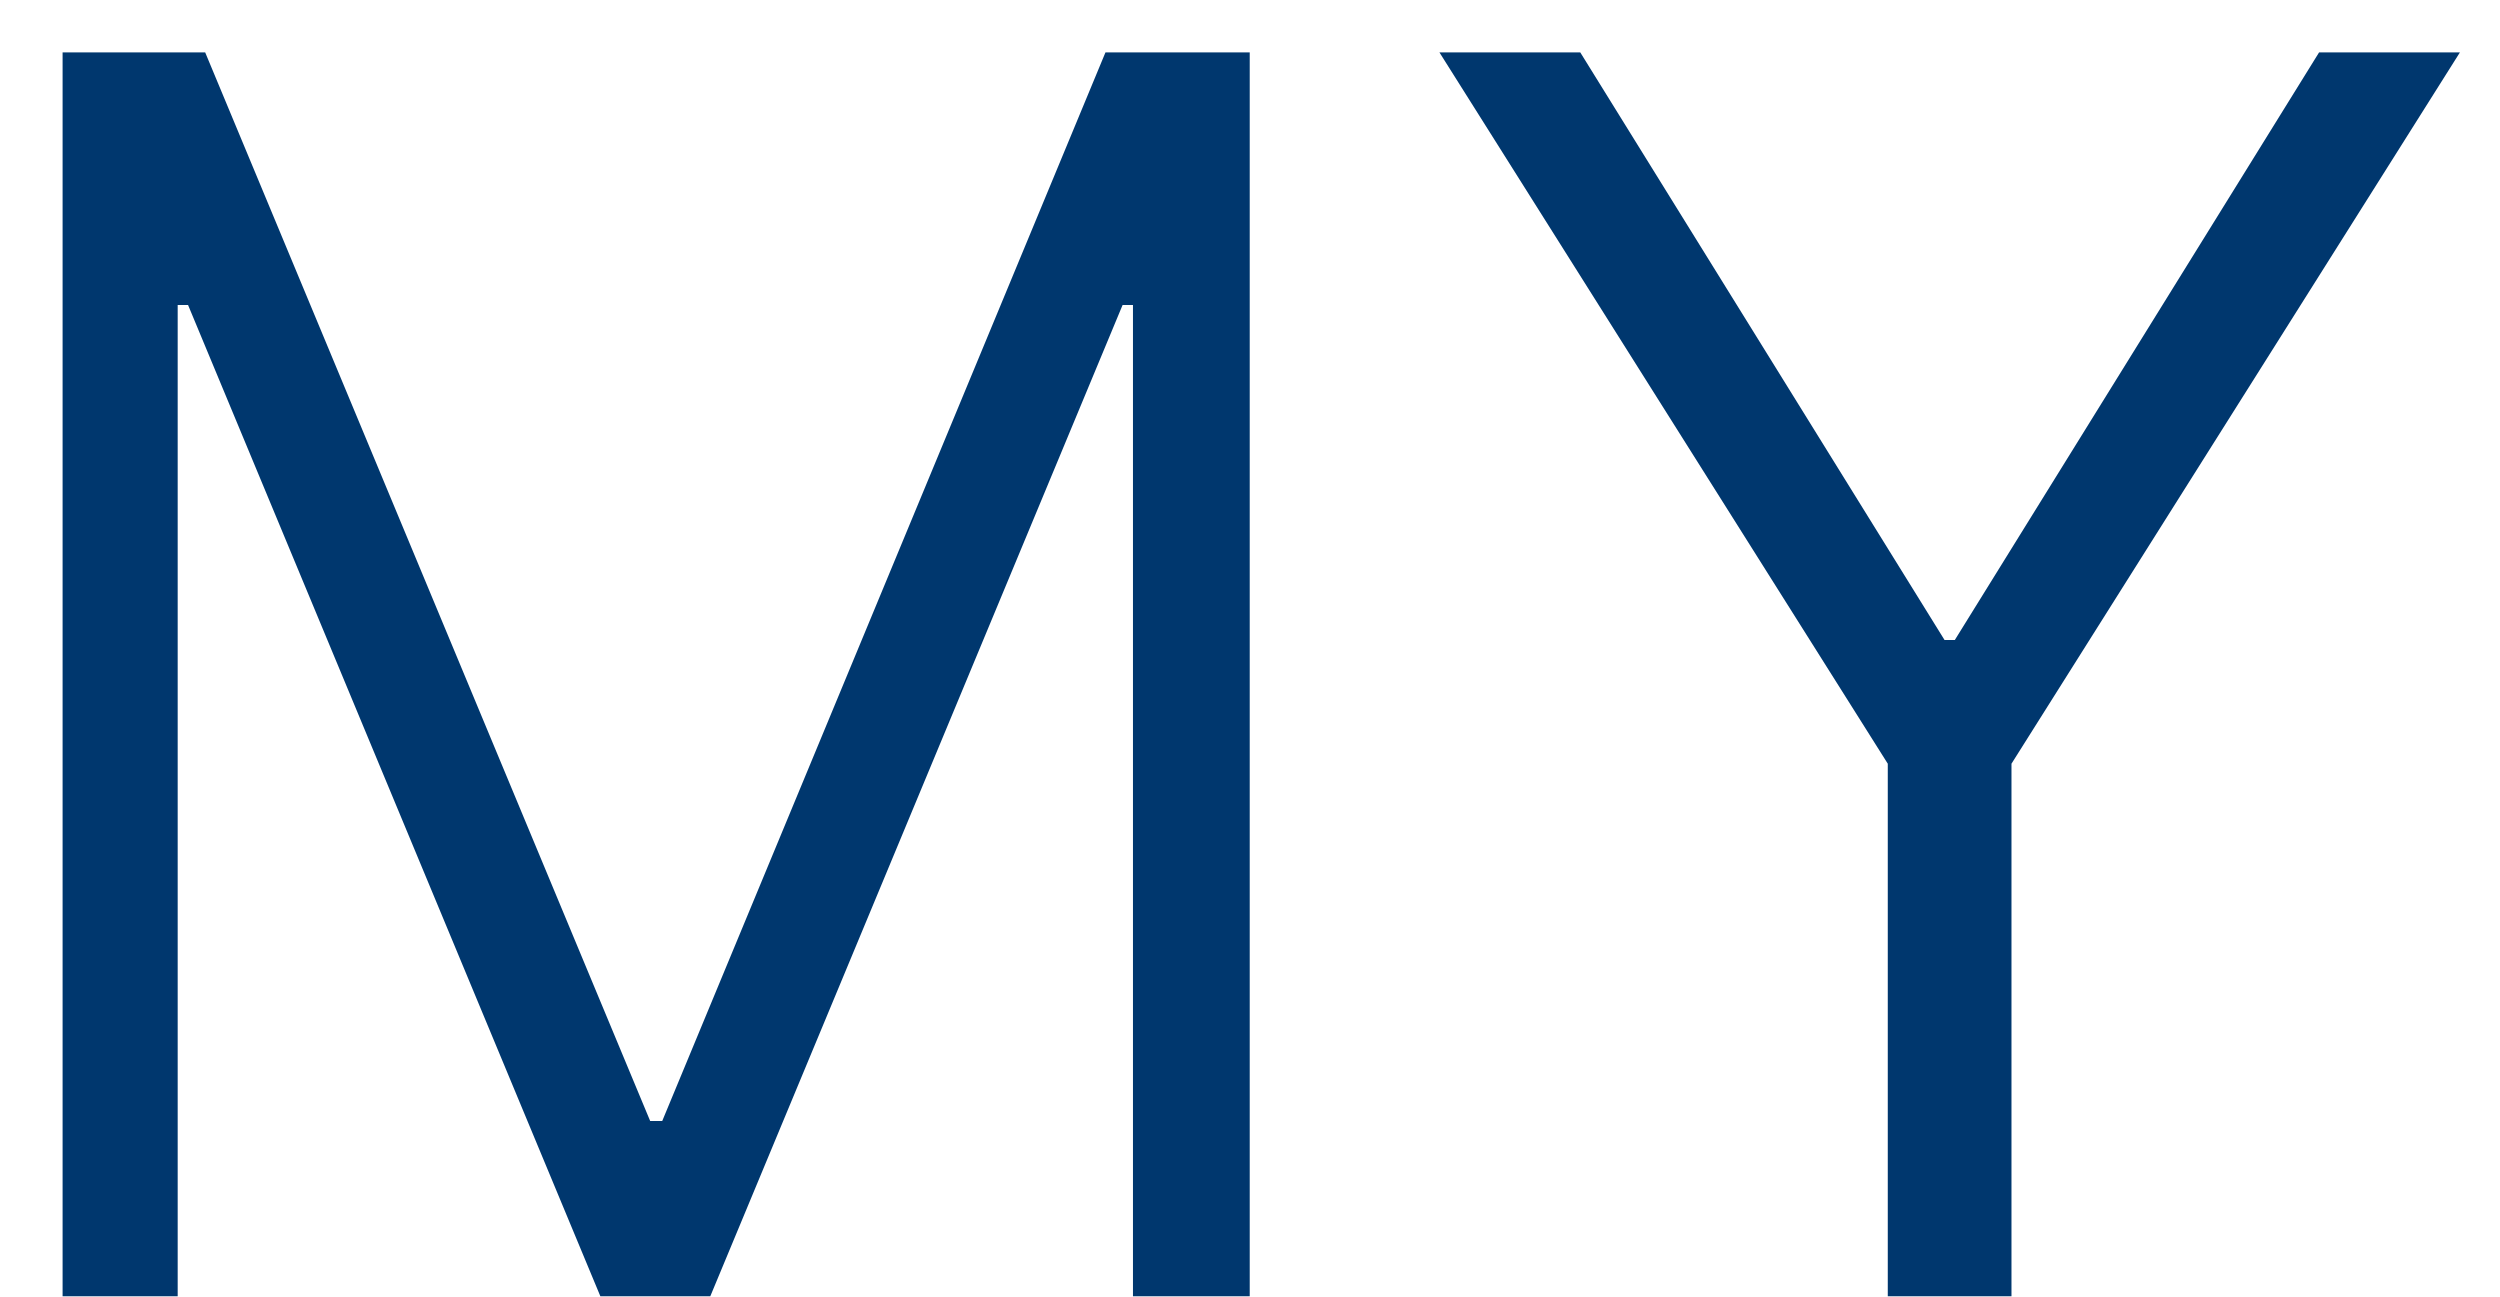
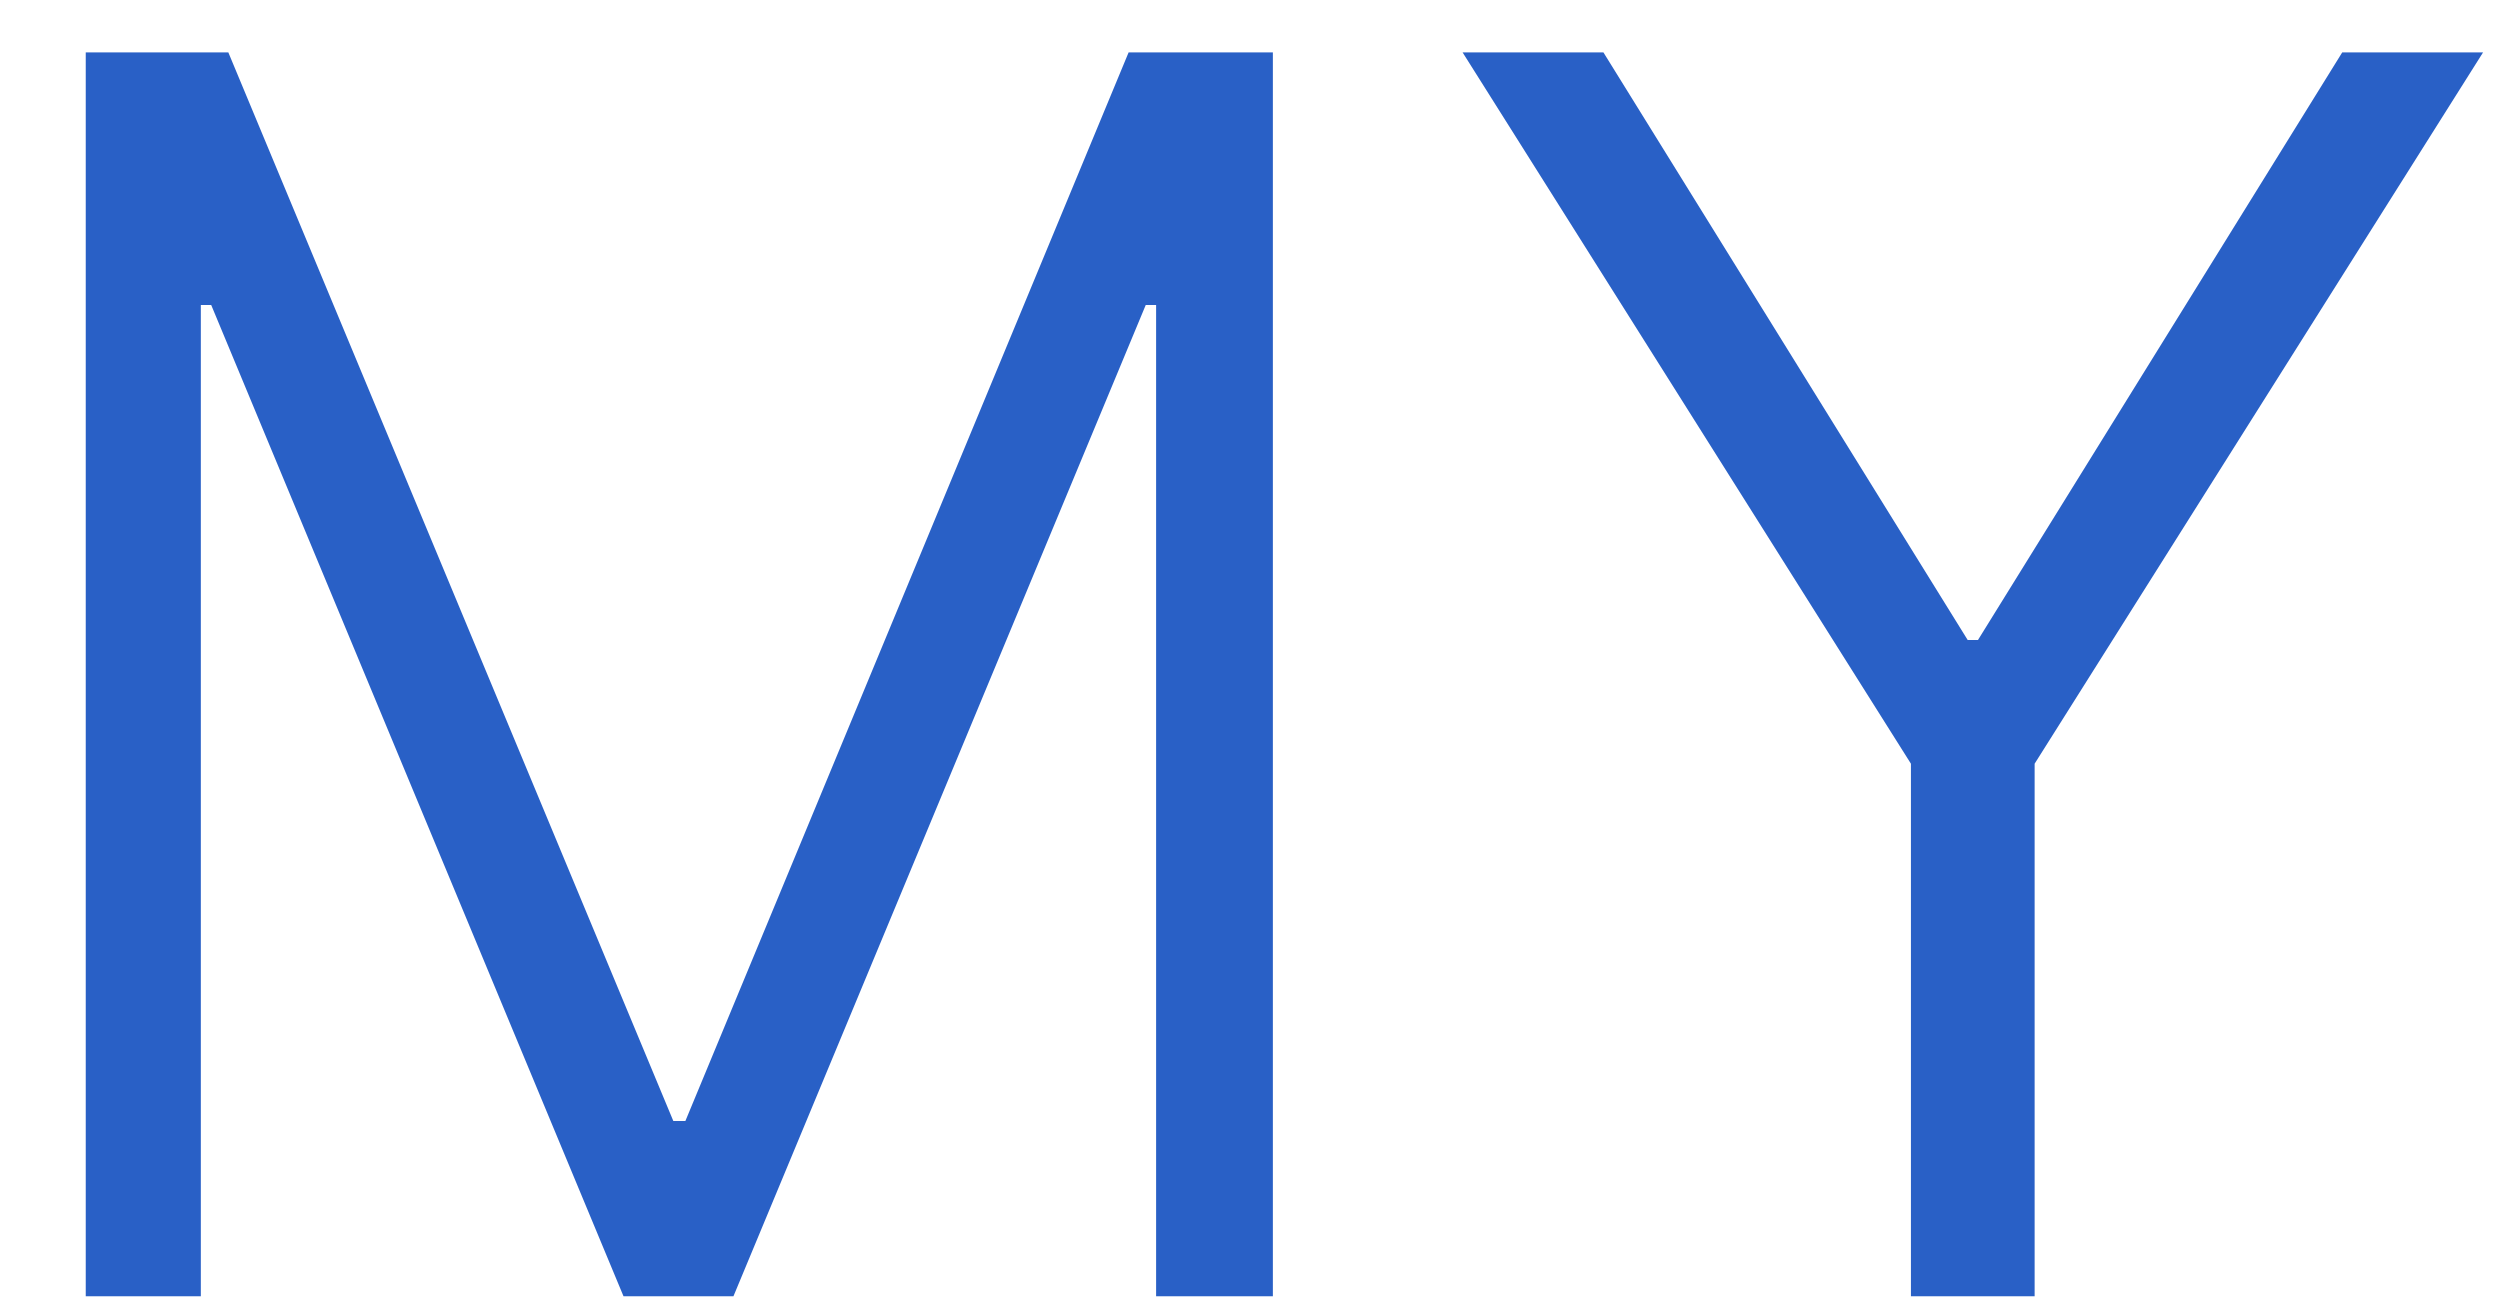
<svg xmlns="http://www.w3.org/2000/svg" width="27" height="14" viewBox="0 0 27 14" fill="none">
-   <path d="M0.676 0.566H2.216L7.022 12.107H7.152L11.939 0.566H13.497V14H12.236V3.294H12.124L7.671 14H6.484L2.031 3.294H1.919V14H0.676V0.566ZM15.546 0.566H17.067L21.001 6.912H21.112L25.046 0.566H26.567L21.724 8.248V14H20.388V8.248L15.546 0.566Z" fill="#00376E" />
+   <path d="M0.926 0.566H2.466L7.272 12.107H7.402L12.189 0.566H13.747V14H12.486V3.294H12.374L7.921 14H6.734L2.281 3.294H2.169V14H0.926V0.566ZM15.796 0.566H17.317L21.251 6.912H21.362L25.296 0.566H26.817L21.974 8.248V14H20.638V8.248L15.796 0.566Z" fill="#2960C6" />
</svg>
